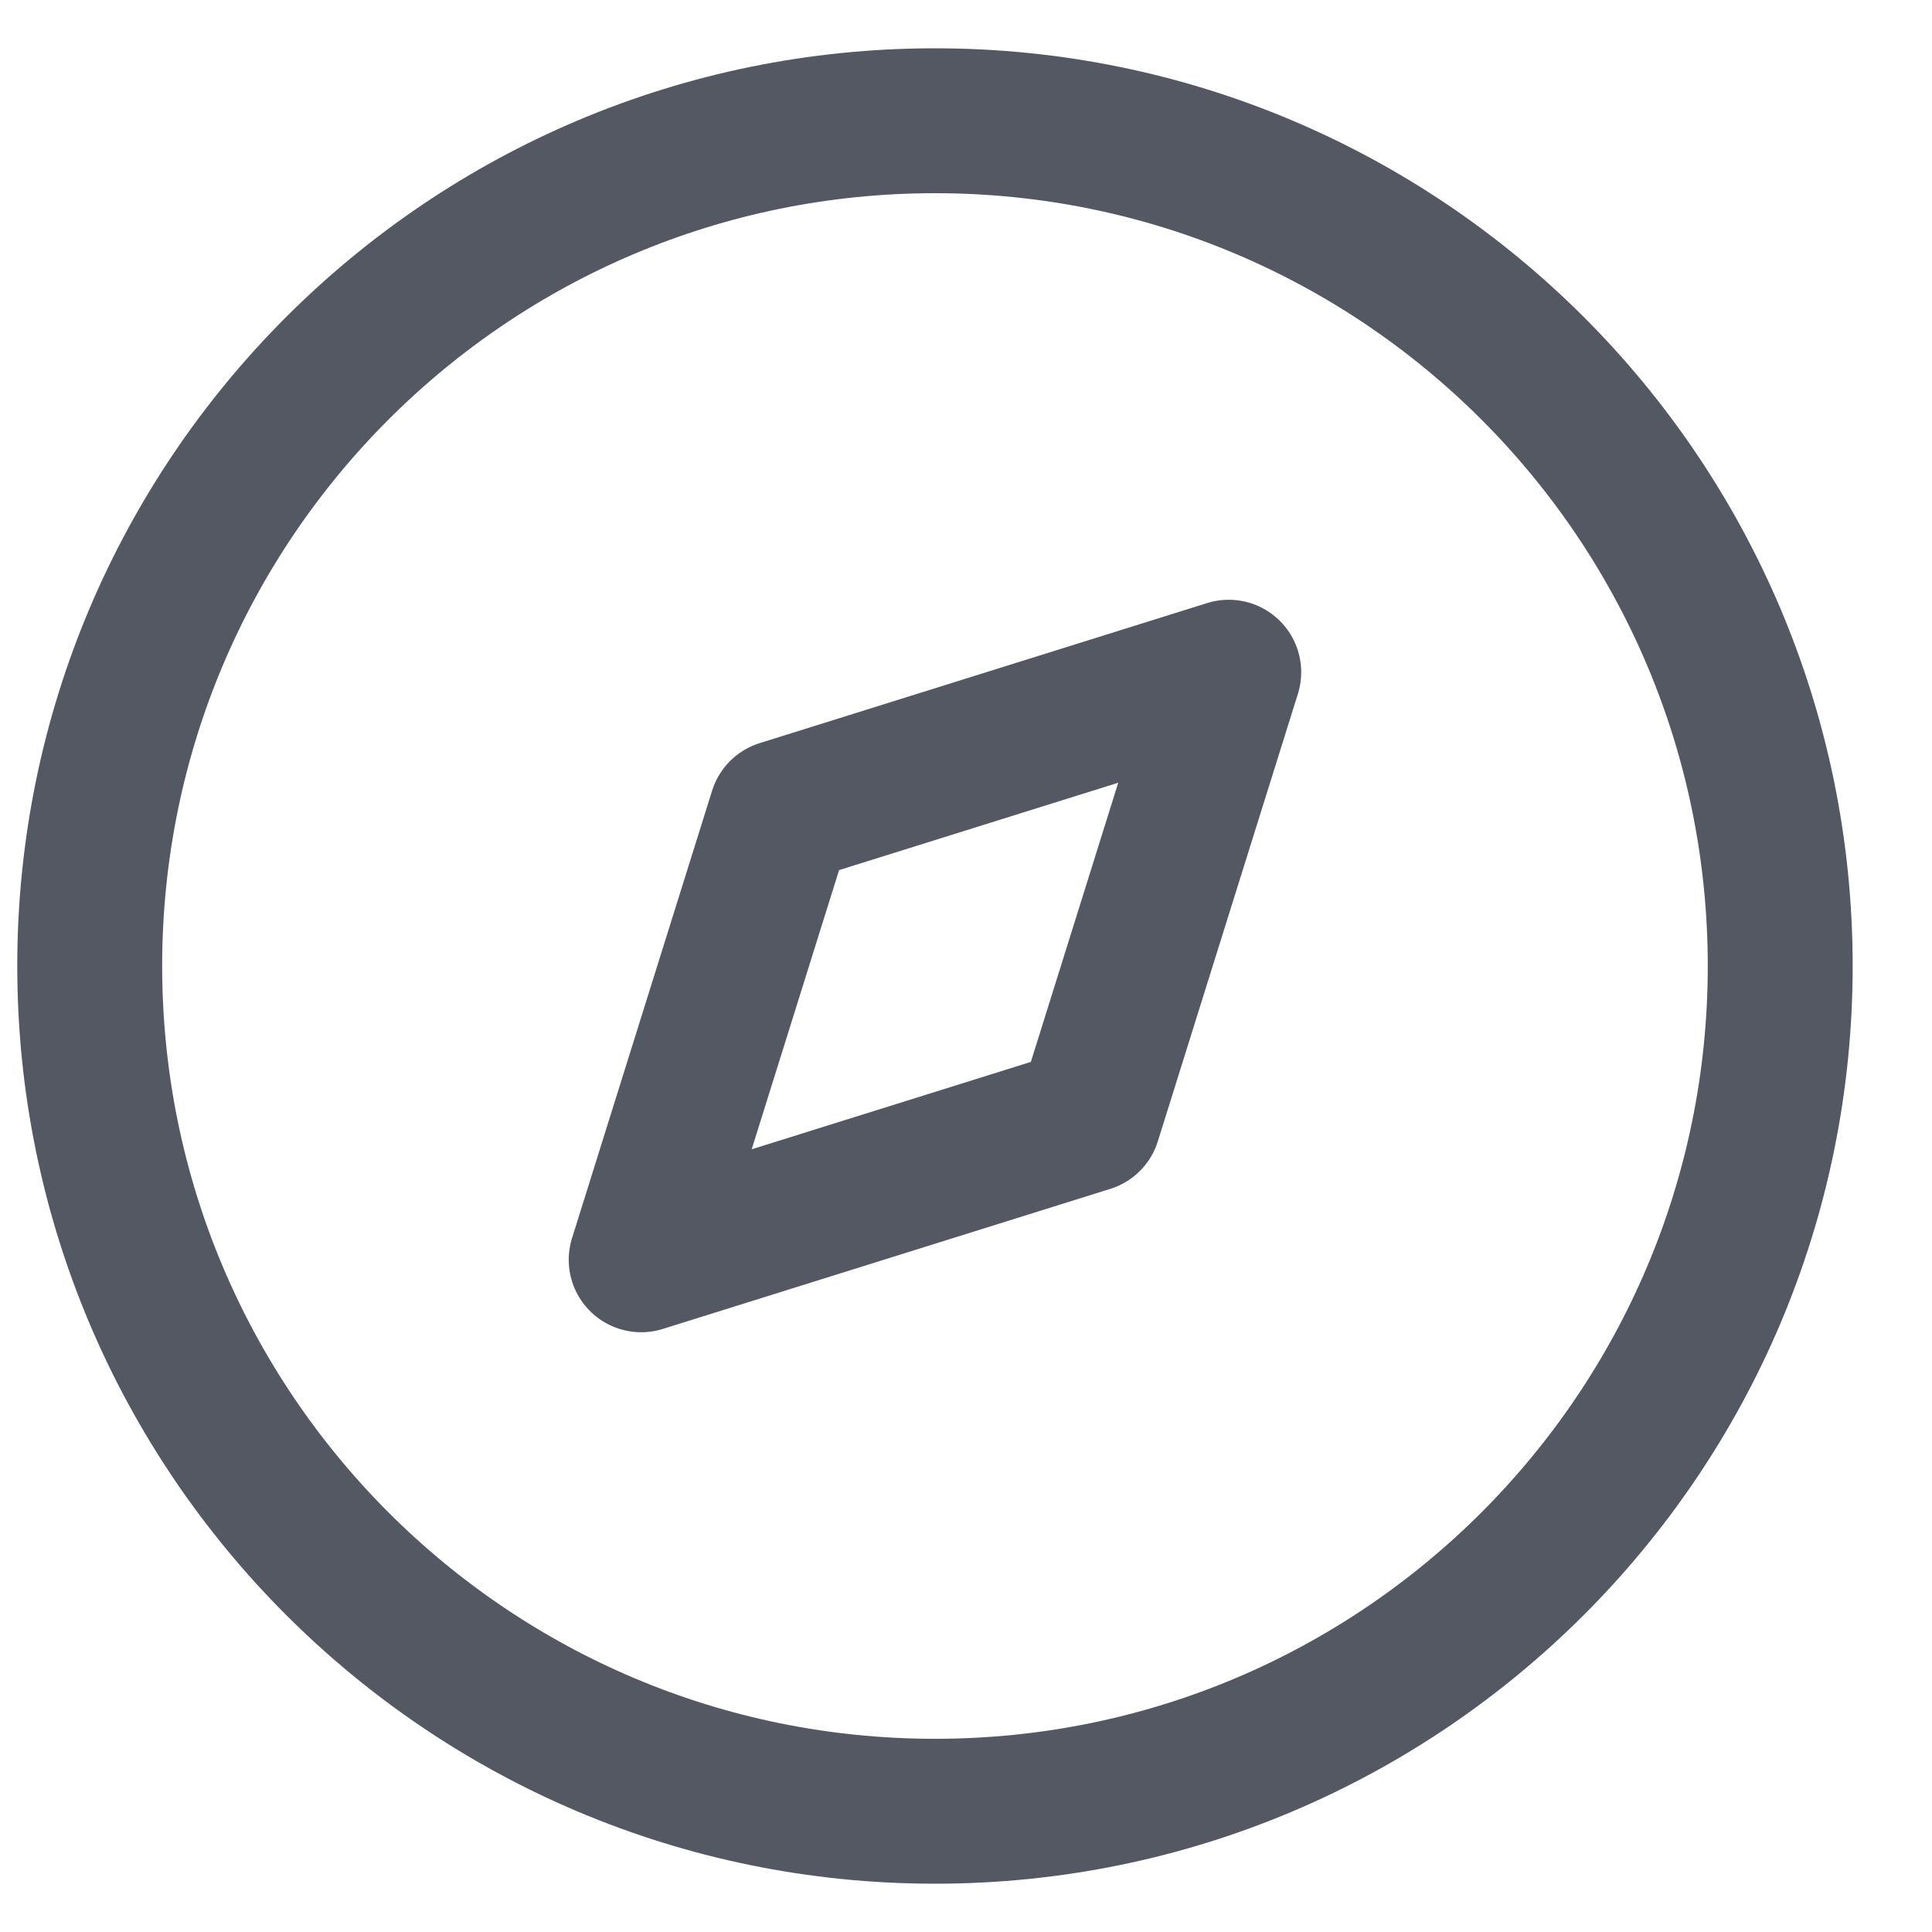
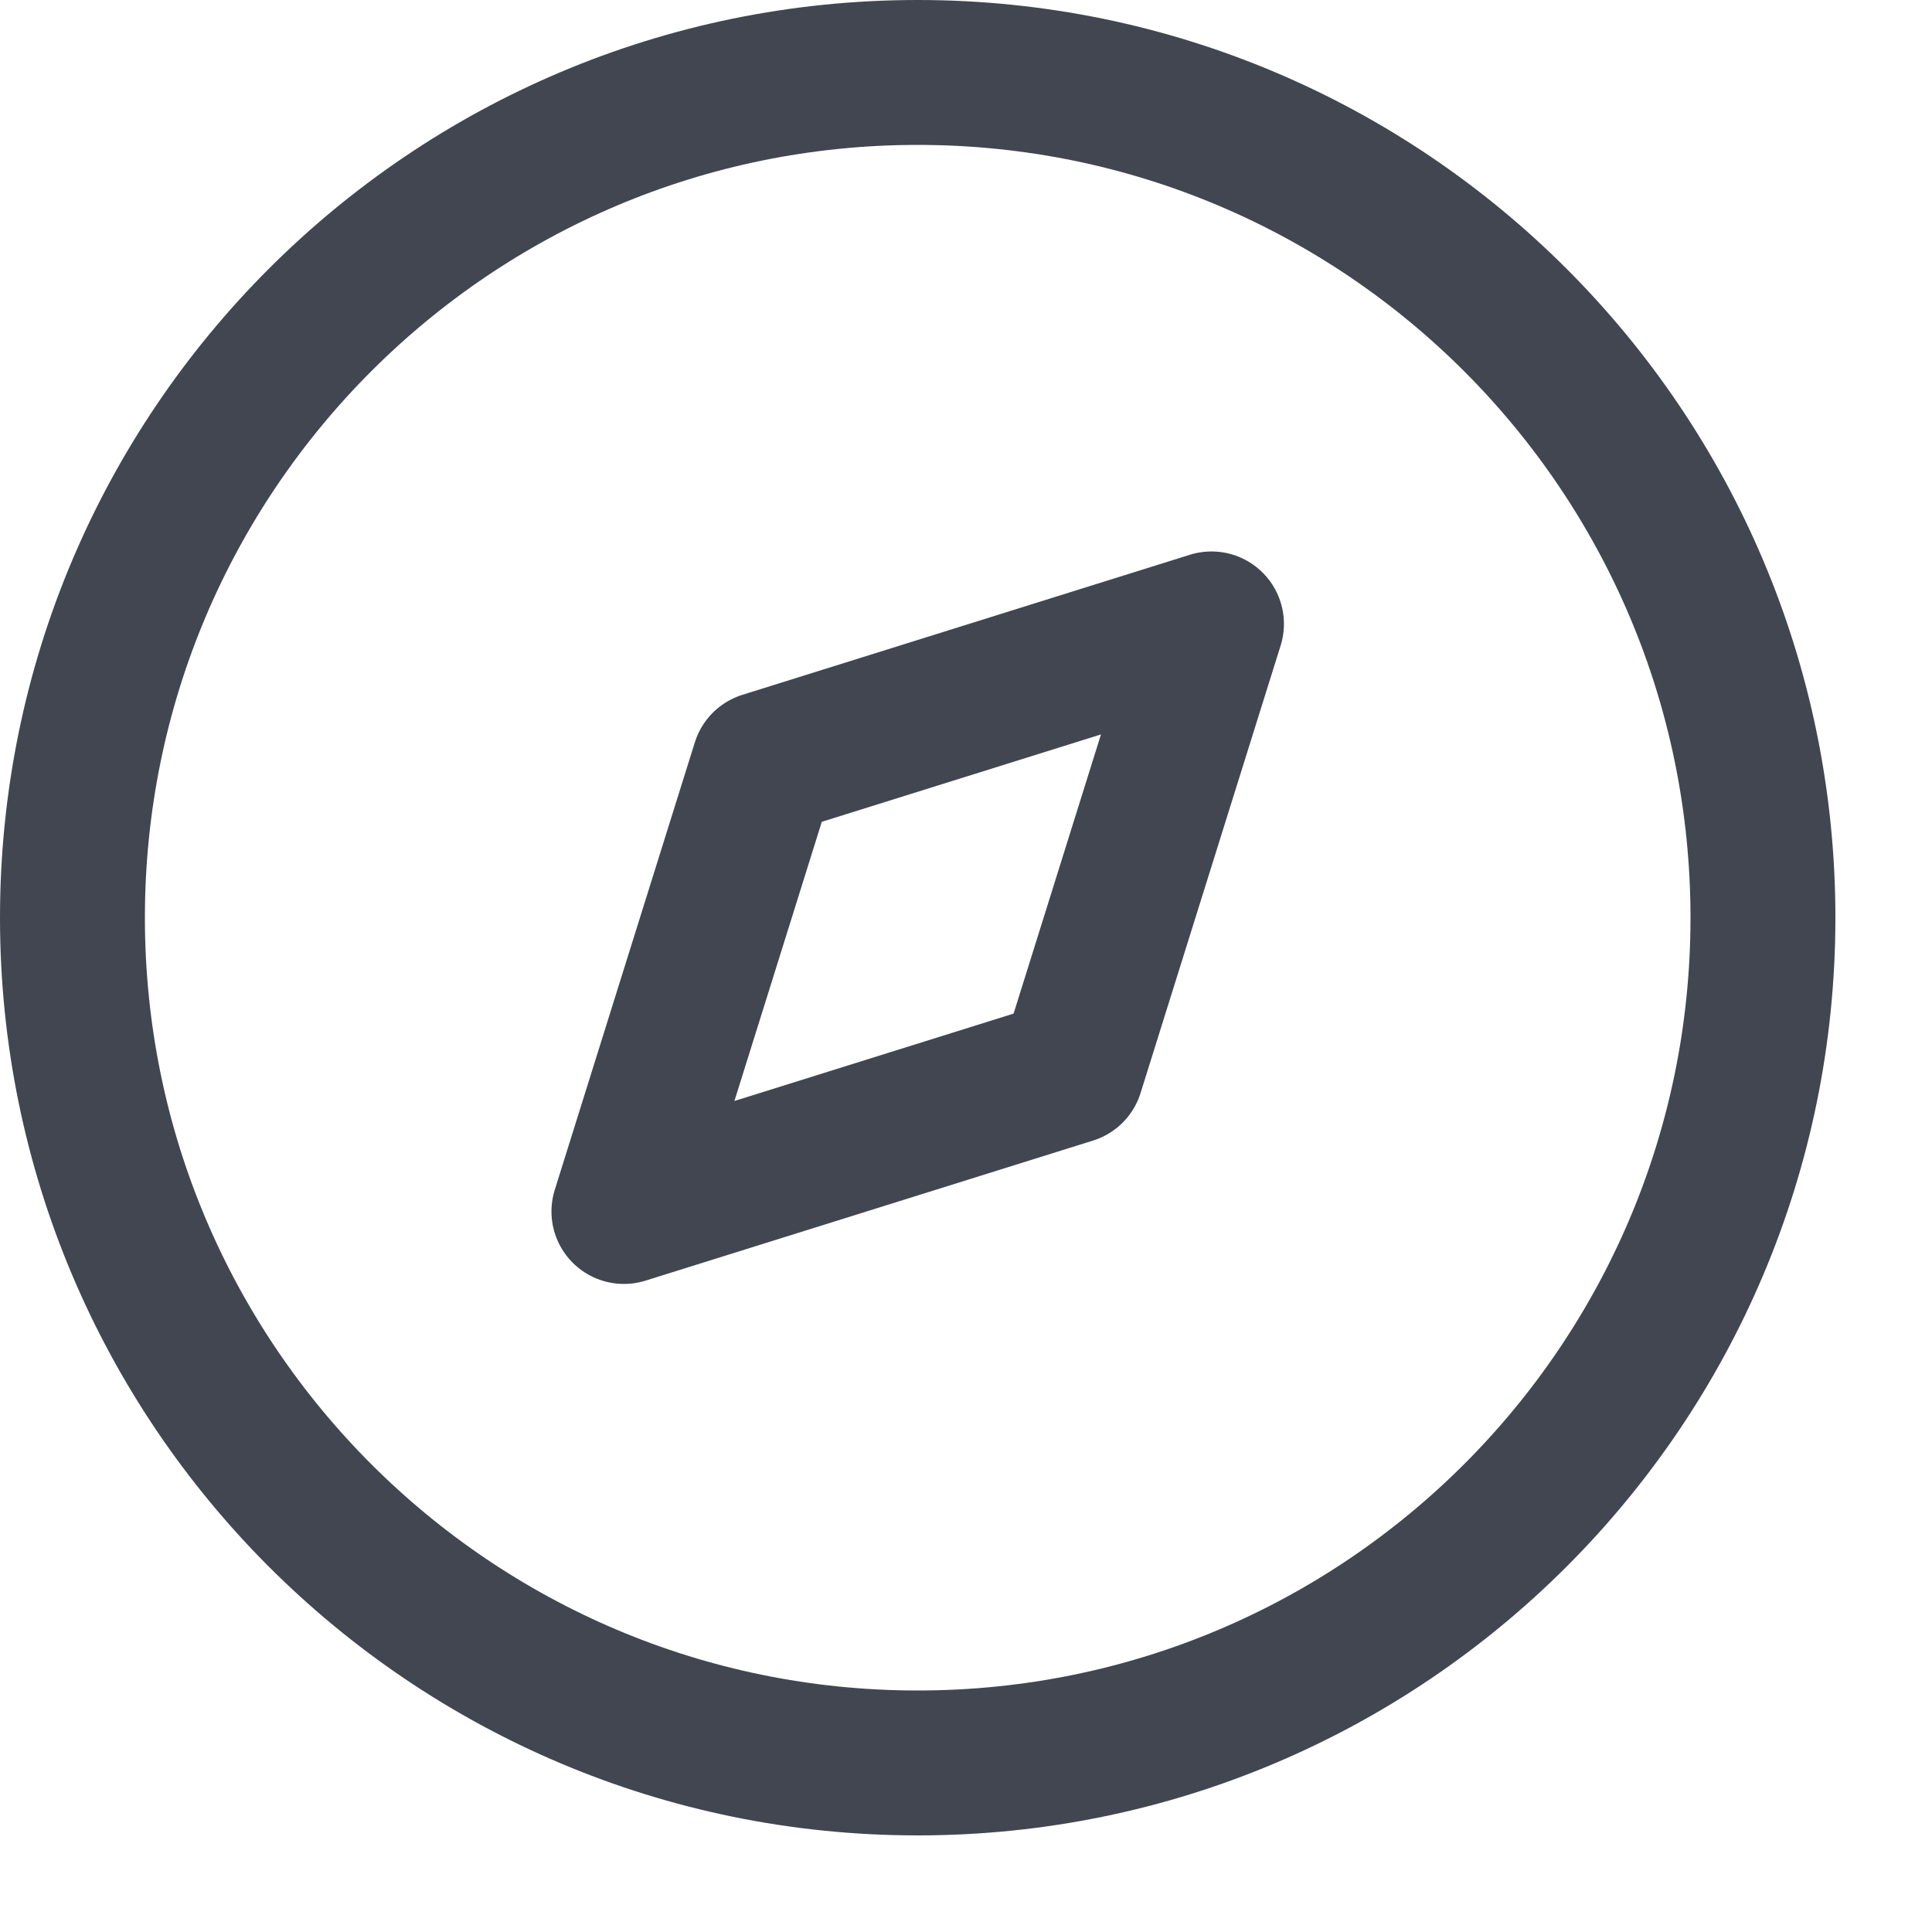
<svg xmlns="http://www.w3.org/2000/svg" width="16" height="16" viewBox="0 0 16 16" fill="none">
-   <path fill-rule="evenodd" clip-rule="evenodd" d="M5.31 10.433L6.47 6.727L10.176 5.567L9.016 9.273L5.31 10.433Z" stroke="#535862" stroke-width="1.2" stroke-linecap="round" stroke-linejoin="round" />
-   <circle cx="7.743" cy="8" r="7" stroke="#535862" stroke-width="1.2" stroke-linecap="round" stroke-linejoin="round" />
+   <path fill-rule="evenodd" clip-rule="evenodd" d="M5.167 10.033L6.327 6.327L10.033 5.167L8.873 8.873L5.167 10.033Z" stroke="#414651" stroke-width="1.2" stroke-linecap="round" stroke-linejoin="round" />
+   <circle cx="7.6" cy="7.6" r="7" stroke="#414651" stroke-width="1.2" stroke-linecap="round" stroke-linejoin="round" />
</svg>
